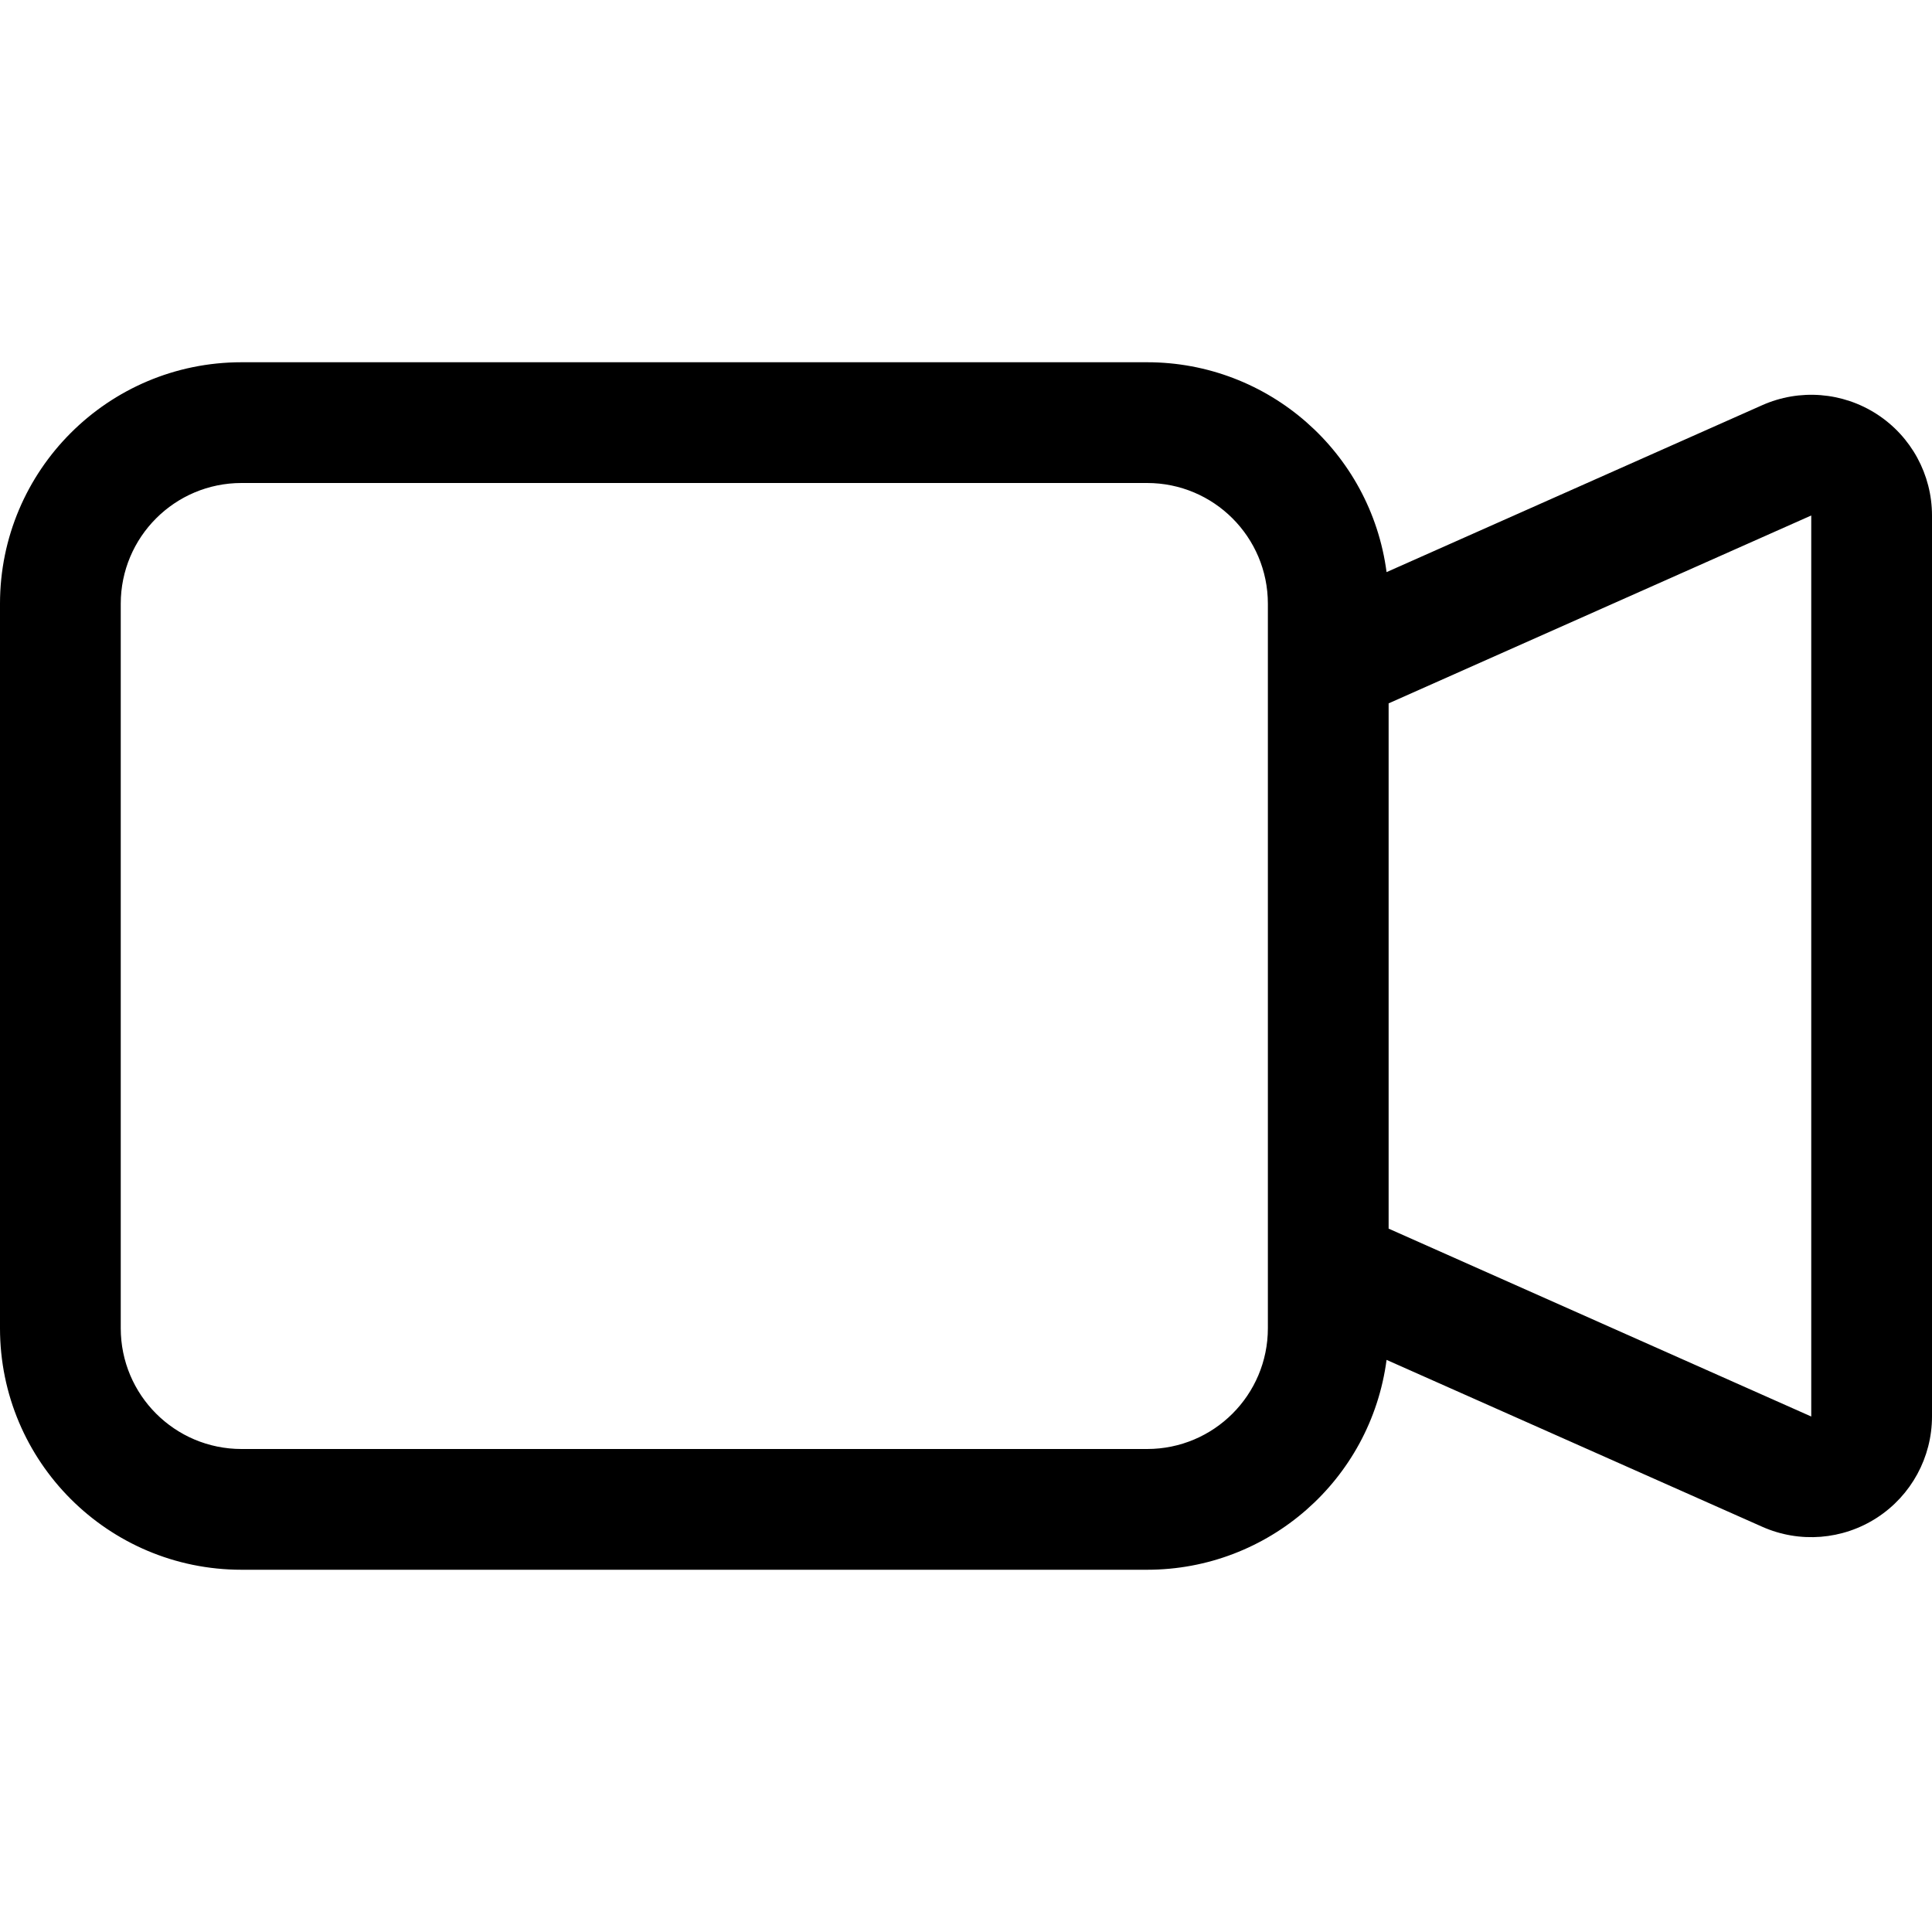
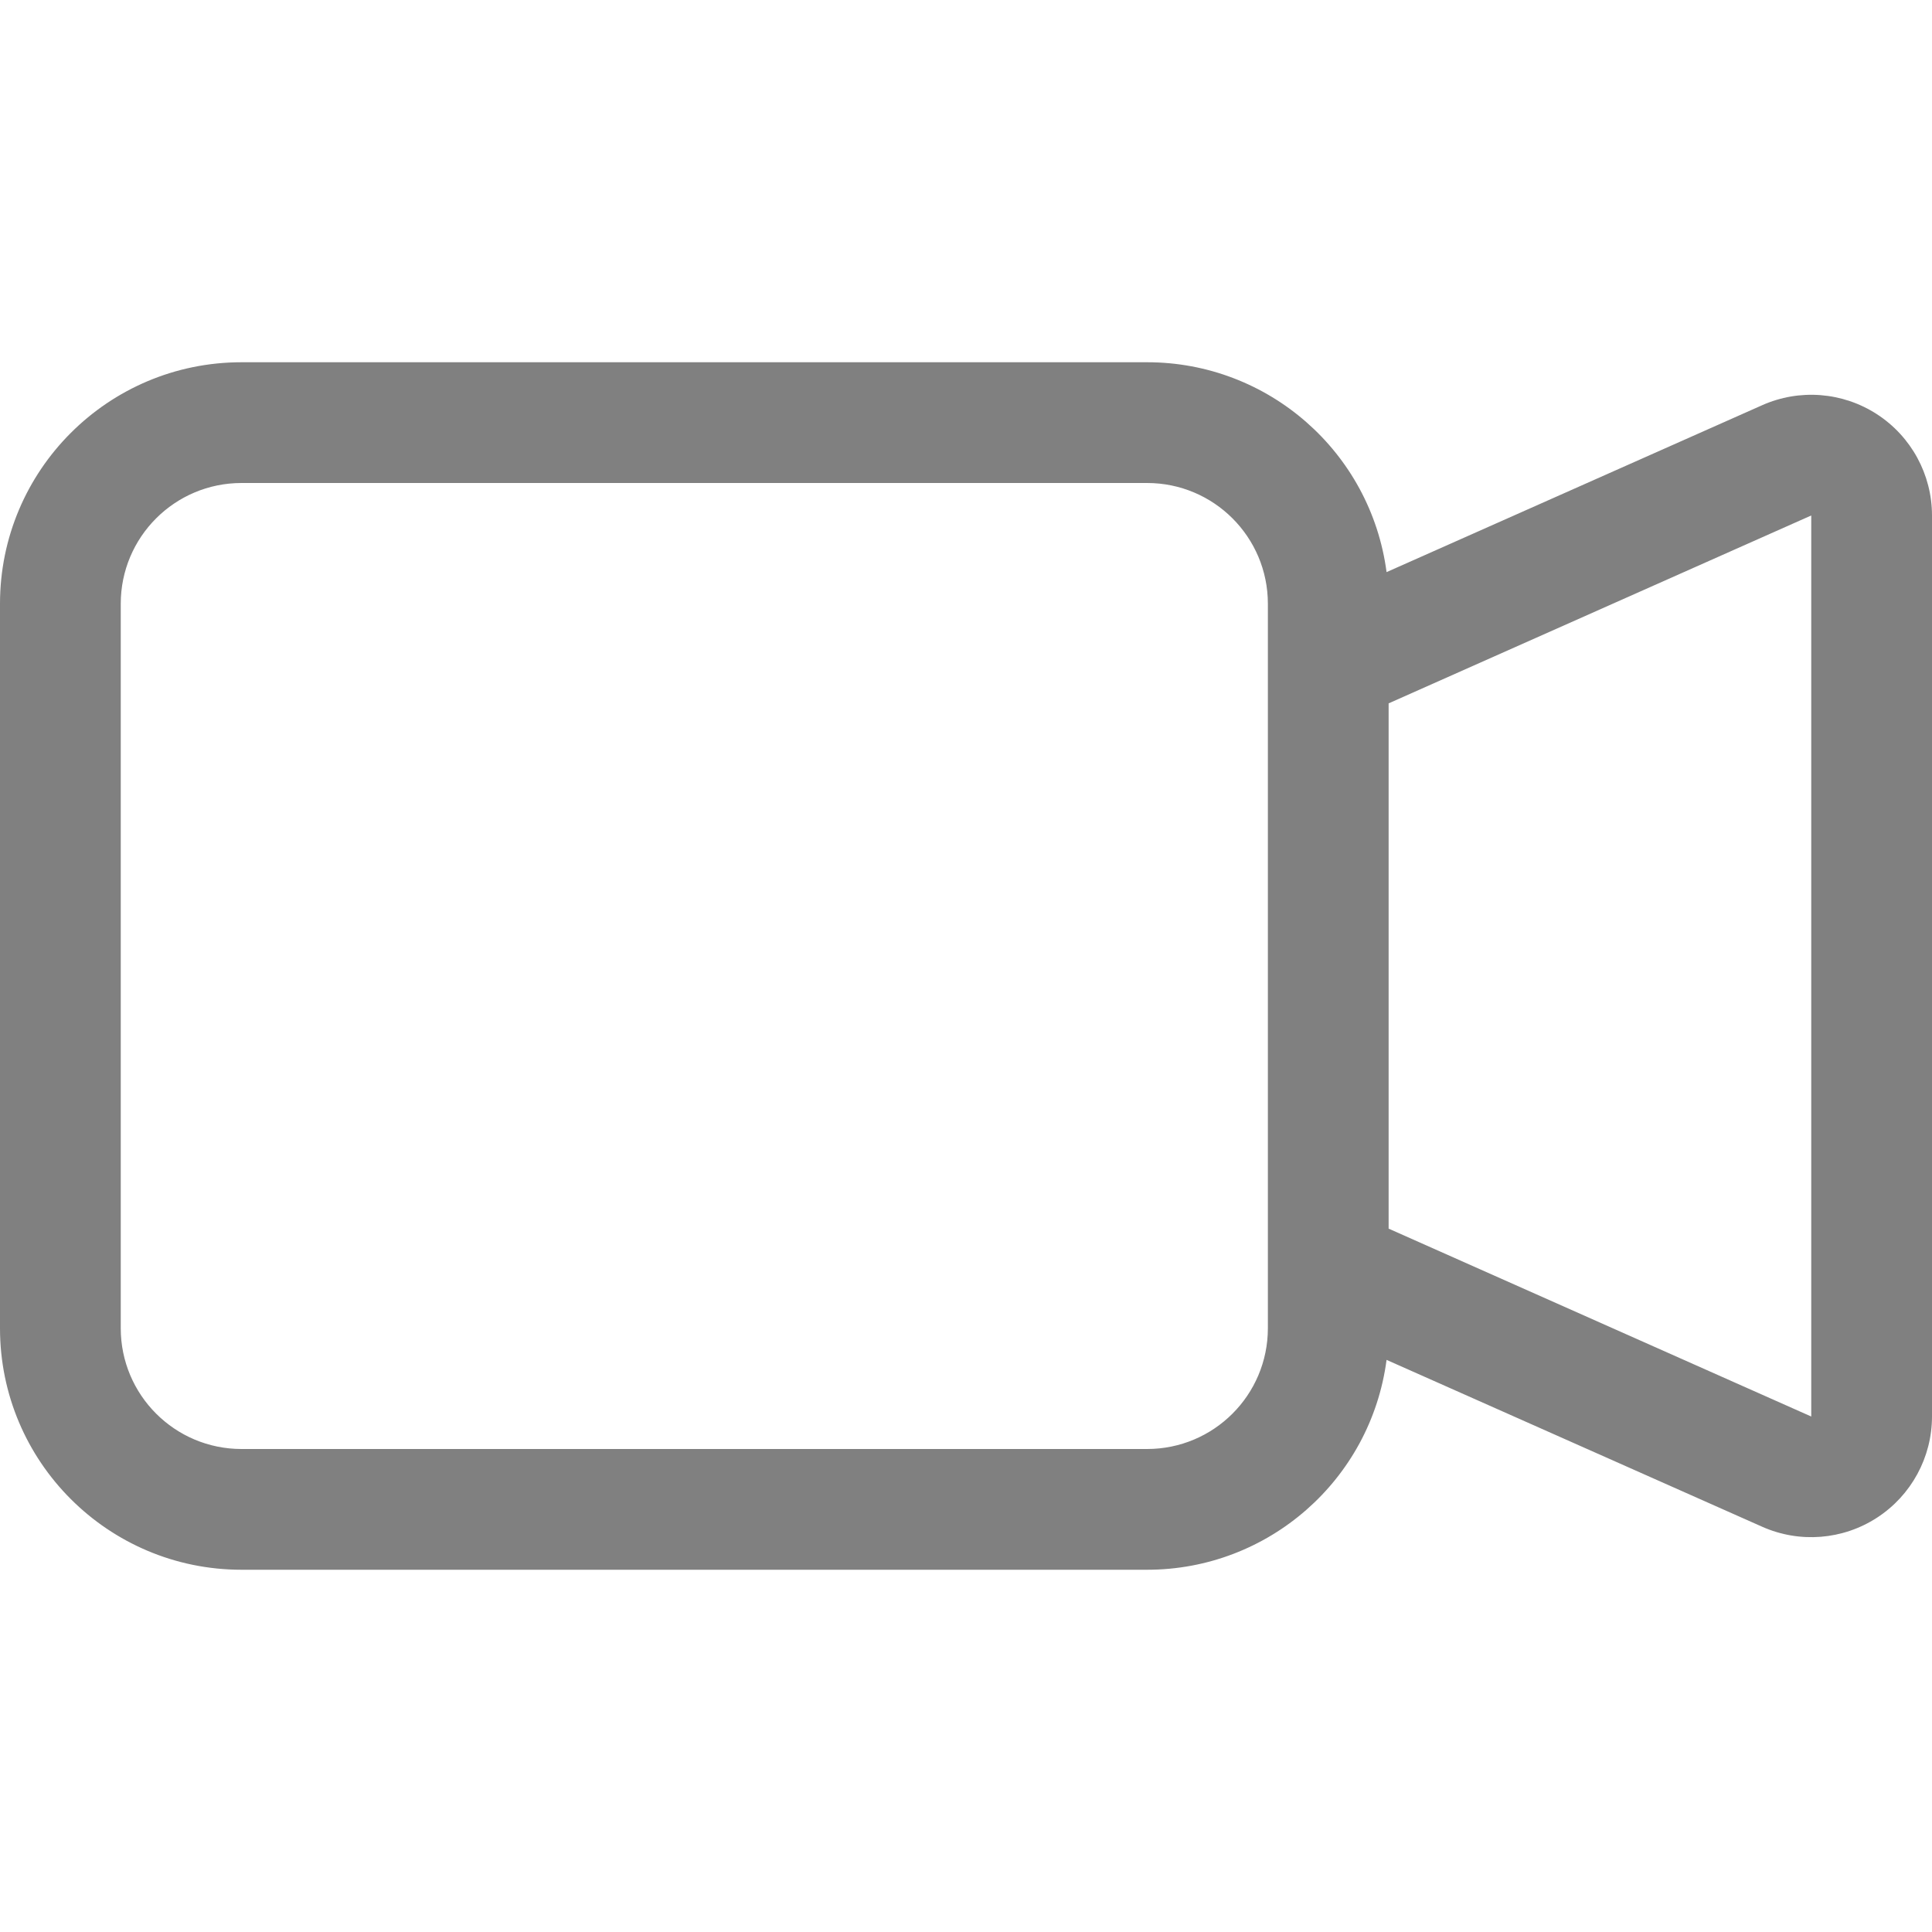
<svg xmlns="http://www.w3.org/2000/svg" aria-hidden="true" role="img" width="1em" height="1em" preserveAspectRatio="xMidYMid meet" viewBox="0 0 16 16">
  <rect x="0" y="0" width="16" height="16" fill="none" stroke="none" />
-   <g fill="currentColor">
+   <g fill="#808080">
    <path fill-rule="evenodd" d="M0 5a2 2 0 0 1 2-2h7.5a2 2 0 0 1 1.983 1.738l3.11-1.382A1 1 0 0 1 16 4.269v7.462a1 1 0 0 1-1.406.913l-3.111-1.382A2 2 0 0 1 9.5 13H2a2 2 0 0 1-2-2V5zm11.5 5.175l3.5 1.556V4.269l-3.5 1.556v4.35zM2 4a1 1 0 0 0-1 1v6a1 1 0 0 0 1 1h7.5a1 1 0 0 0 1-1V5a1 1 0 0 0-1-1H2z" />
  </g>
</svg>
